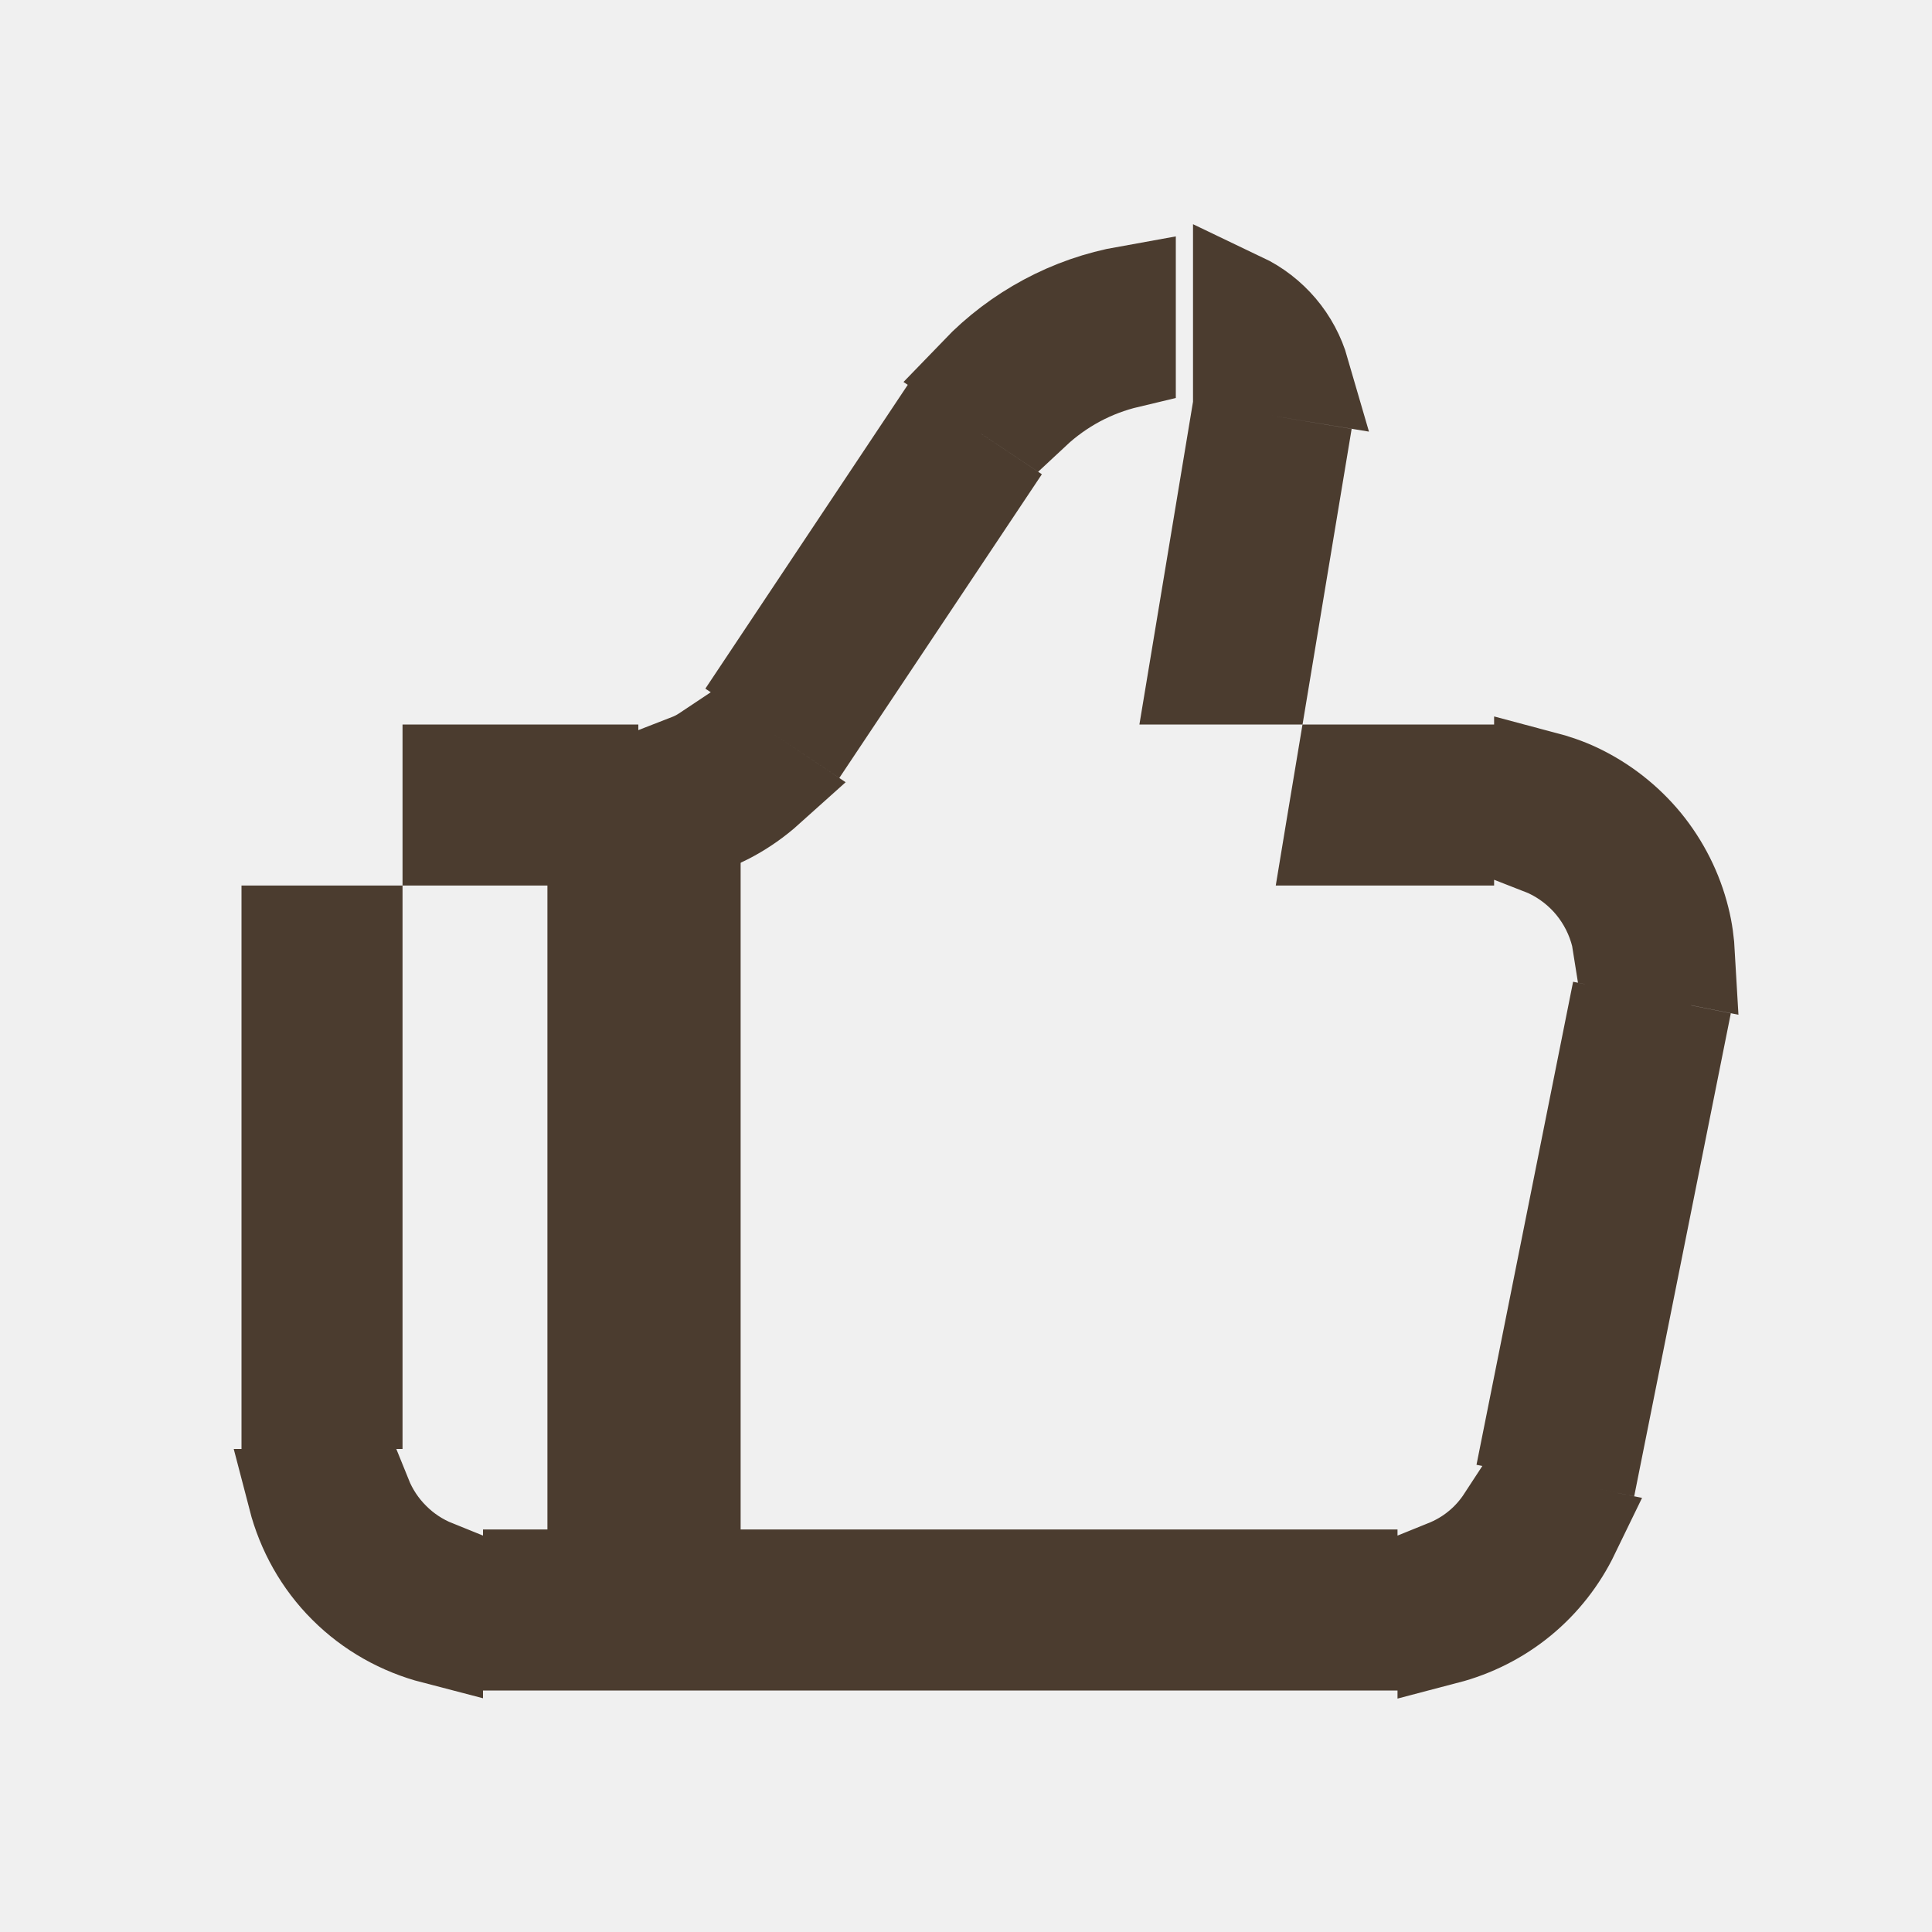
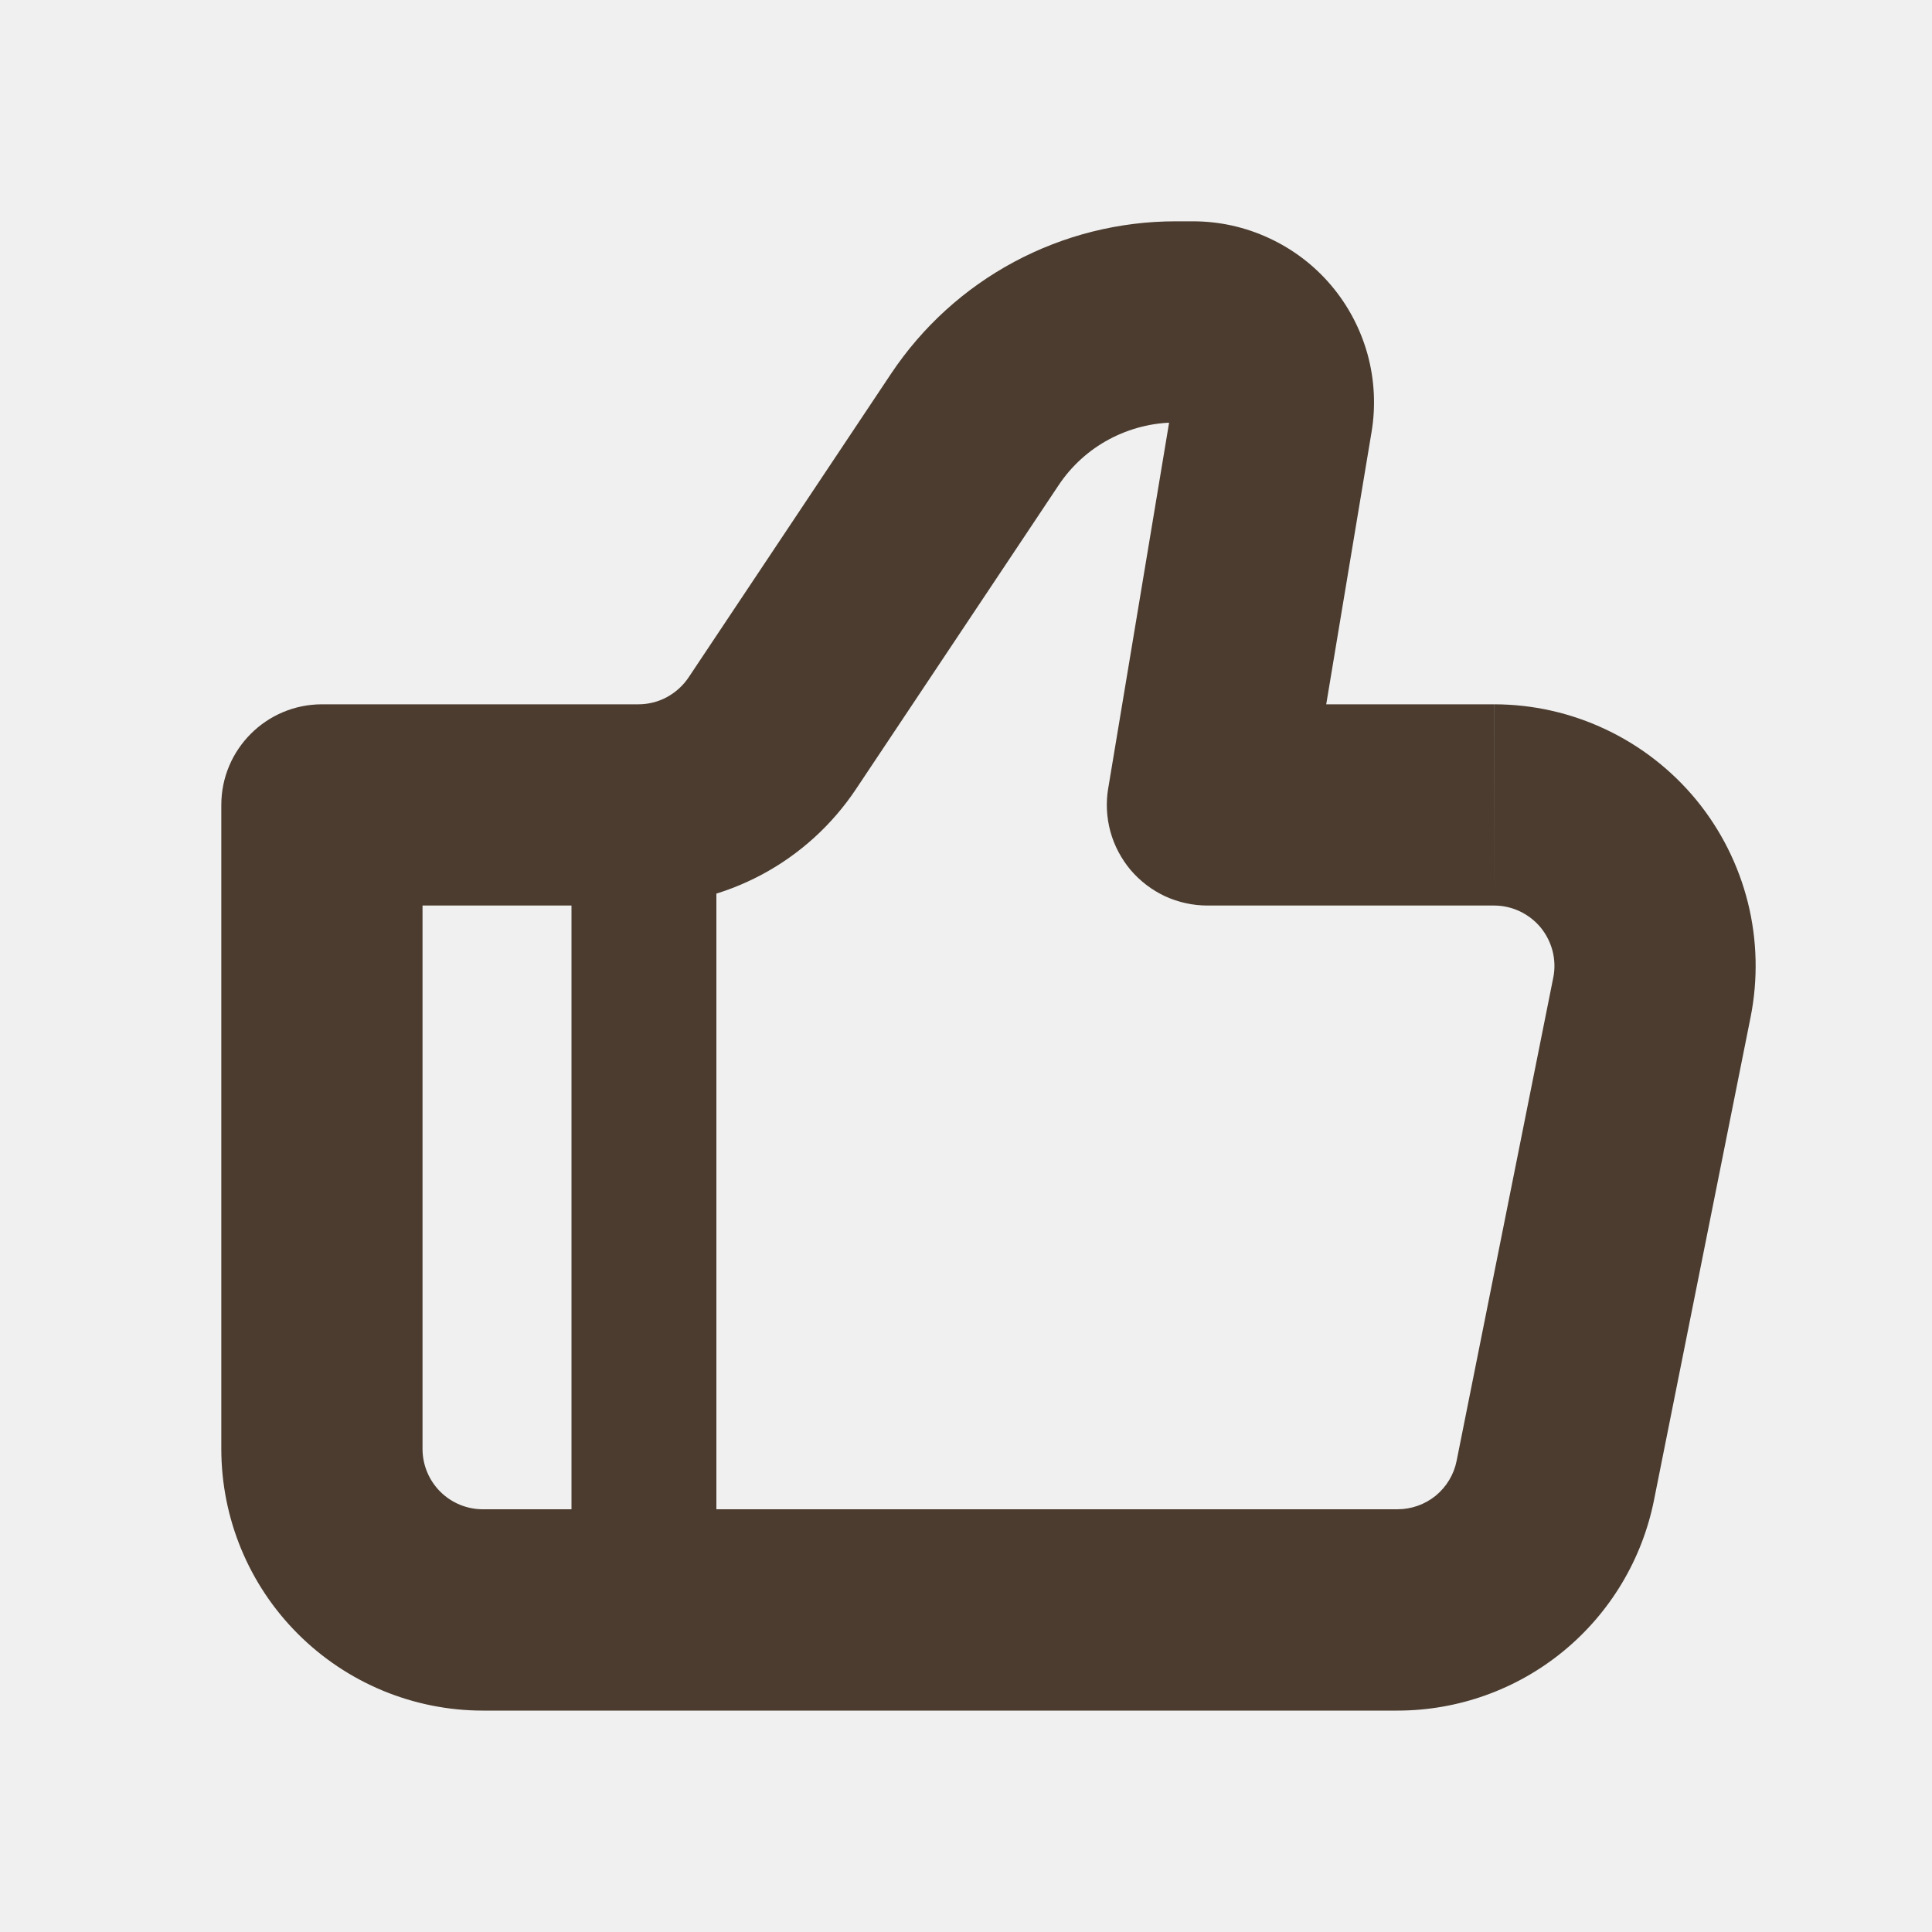
<svg xmlns="http://www.w3.org/2000/svg" width="20" height="20" viewBox="0 0 20 20" fill="none">
-   <path d="M13.967 16.333V17H5.5V16.333H13.967ZM16.267 15.869C16.141 16.129 15.961 16.361 15.734 16.547C15.508 16.732 15.246 16.863 14.967 16.936V16.234C15.091 16.184 15.208 16.117 15.312 16.031C15.418 15.945 15.507 15.843 15.58 15.731L16.267 15.869ZM3.765 15.5C3.831 15.664 3.93 15.815 4.058 15.942C4.185 16.07 4.336 16.168 4.5 16.234V16.934C4.157 16.845 3.841 16.669 3.586 16.414C3.331 16.16 3.155 15.843 3.066 15.5H3.765ZM17.004 10.816V10.817L17.329 10.882L16.525 14.901L15.873 14.771L16.677 10.751L17.004 10.816ZM3.667 9.667V14.5H3V9.667H3.667ZM15.967 8.066C16.088 8.098 16.208 8.138 16.322 8.192C16.59 8.319 16.826 8.504 17.014 8.732C17.201 8.961 17.336 9.229 17.407 9.516C17.438 9.638 17.454 9.763 17.461 9.888L17.2 9.836H17.199L16.774 9.751C16.77 9.726 16.767 9.701 16.761 9.677C16.713 9.485 16.623 9.307 16.498 9.154C16.373 9.002 16.215 8.879 16.037 8.795C16.014 8.784 15.99 8.775 15.967 8.766V8.066ZM14.967 8V8.667H13.796L13.815 8.552L13.907 8H14.967ZM6.108 8V8.667H4.667V8H6.108ZM7.941 8.156C7.823 8.262 7.693 8.354 7.552 8.43C7.411 8.505 7.262 8.563 7.108 8.603V7.901C7.152 7.884 7.196 7.865 7.237 7.843C7.279 7.82 7.319 7.793 7.358 7.767L7.941 8.156ZM10.092 5.048L8.55 7.36L7.995 6.99L9.536 4.677L10.092 5.048ZM13.417 4.851L13.06 7H12.385L12.76 4.742L13.417 4.851ZM11.672 3.725C11.491 3.768 11.315 3.834 11.149 3.923C10.984 4.012 10.831 4.121 10.695 4.248L10.128 3.87C10.333 3.657 10.572 3.476 10.835 3.335C11.098 3.194 11.38 3.096 11.672 3.044V3.725ZM12.85 3.113C12.999 3.184 13.132 3.287 13.239 3.413C13.346 3.539 13.425 3.687 13.471 3.846L12.925 3.756L12.94 3.667H12.85V3.113Z" fill="white" stroke="#4B3C2F" />
-   <path d="M6.667 8.334V16.667" stroke="#4B3C2F" stroke-width="2" />
+   <path d="M12.499 8.333L11.472 8.161C11.447 8.31 11.455 8.463 11.495 8.609C11.535 8.755 11.607 8.89 11.704 9.006C11.802 9.121 11.924 9.214 12.061 9.278C12.198 9.341 12.348 9.374 12.499 9.374V8.333ZM3.333 8.333V7.291C2.758 7.291 2.291 7.758 2.291 8.333H3.333ZM4.999 17.708H14.466V15.624H4.999V17.708ZM15.466 7.291H12.499V9.374H15.466V7.291ZM13.527 8.504L14.198 4.474L12.143 4.132L11.472 8.162L13.527 8.504ZM12.349 2.291H12.171V4.374H12.349V2.291ZM9.224 3.869L7.128 7.013L8.861 8.169L10.958 5.024L9.224 3.869ZM6.608 7.291H3.333V9.374H6.608V7.291ZM2.291 8.333V14.999H4.374V8.333H2.291ZM17.122 15.53L18.122 10.53L16.079 10.122L15.079 15.122L17.122 15.53ZM7.128 7.013C7.071 7.098 6.993 7.168 6.903 7.217C6.812 7.266 6.711 7.291 6.608 7.291V9.374C7.054 9.374 7.492 9.264 7.886 9.054C8.279 8.844 8.614 8.539 8.861 8.169L7.128 7.013ZM14.198 4.474C14.243 4.206 14.229 3.931 14.157 3.668C14.084 3.405 13.956 3.162 13.78 2.954C13.604 2.746 13.384 2.579 13.137 2.465C12.89 2.35 12.622 2.291 12.349 2.291V4.374C12.319 4.374 12.289 4.368 12.261 4.355C12.234 4.342 12.209 4.324 12.19 4.301C12.17 4.277 12.156 4.25 12.148 4.221C12.14 4.192 12.139 4.162 12.143 4.132L14.198 4.474ZM15.466 9.374C15.559 9.374 15.65 9.395 15.733 9.434C15.817 9.474 15.891 9.531 15.95 9.603C16.008 9.674 16.05 9.758 16.073 9.848C16.095 9.938 16.098 10.031 16.079 10.122L18.122 10.53C18.2 10.137 18.191 9.732 18.094 9.343C17.997 8.955 17.815 8.592 17.561 8.282C17.307 7.973 16.987 7.723 16.625 7.552C16.263 7.38 15.867 7.291 15.467 7.291L15.466 9.374ZM14.466 17.708C15.092 17.708 15.699 17.491 16.183 17.094C16.667 16.697 16.999 16.144 17.122 15.53L15.079 15.122C15.051 15.264 14.974 15.391 14.863 15.483C14.751 15.574 14.611 15.624 14.466 15.624V17.708ZM12.171 2.291C11.588 2.291 11.014 2.435 10.5 2.71C9.986 2.985 9.548 3.383 9.224 3.869L10.958 5.024C11.091 4.824 11.271 4.66 11.483 4.547C11.695 4.434 11.931 4.374 12.171 4.374V2.291ZM4.999 15.624C4.834 15.624 4.675 15.559 4.557 15.441C4.44 15.324 4.374 15.165 4.374 14.999H2.291C2.291 15.718 2.576 16.407 3.084 16.914C3.592 17.422 4.281 17.708 4.999 17.708V15.624Z" fill="#4B3C2F" />
+   <path d="M6.666 8.332V16.665" stroke="#4B3C2F" stroke-width="1.5" />
</svg>
